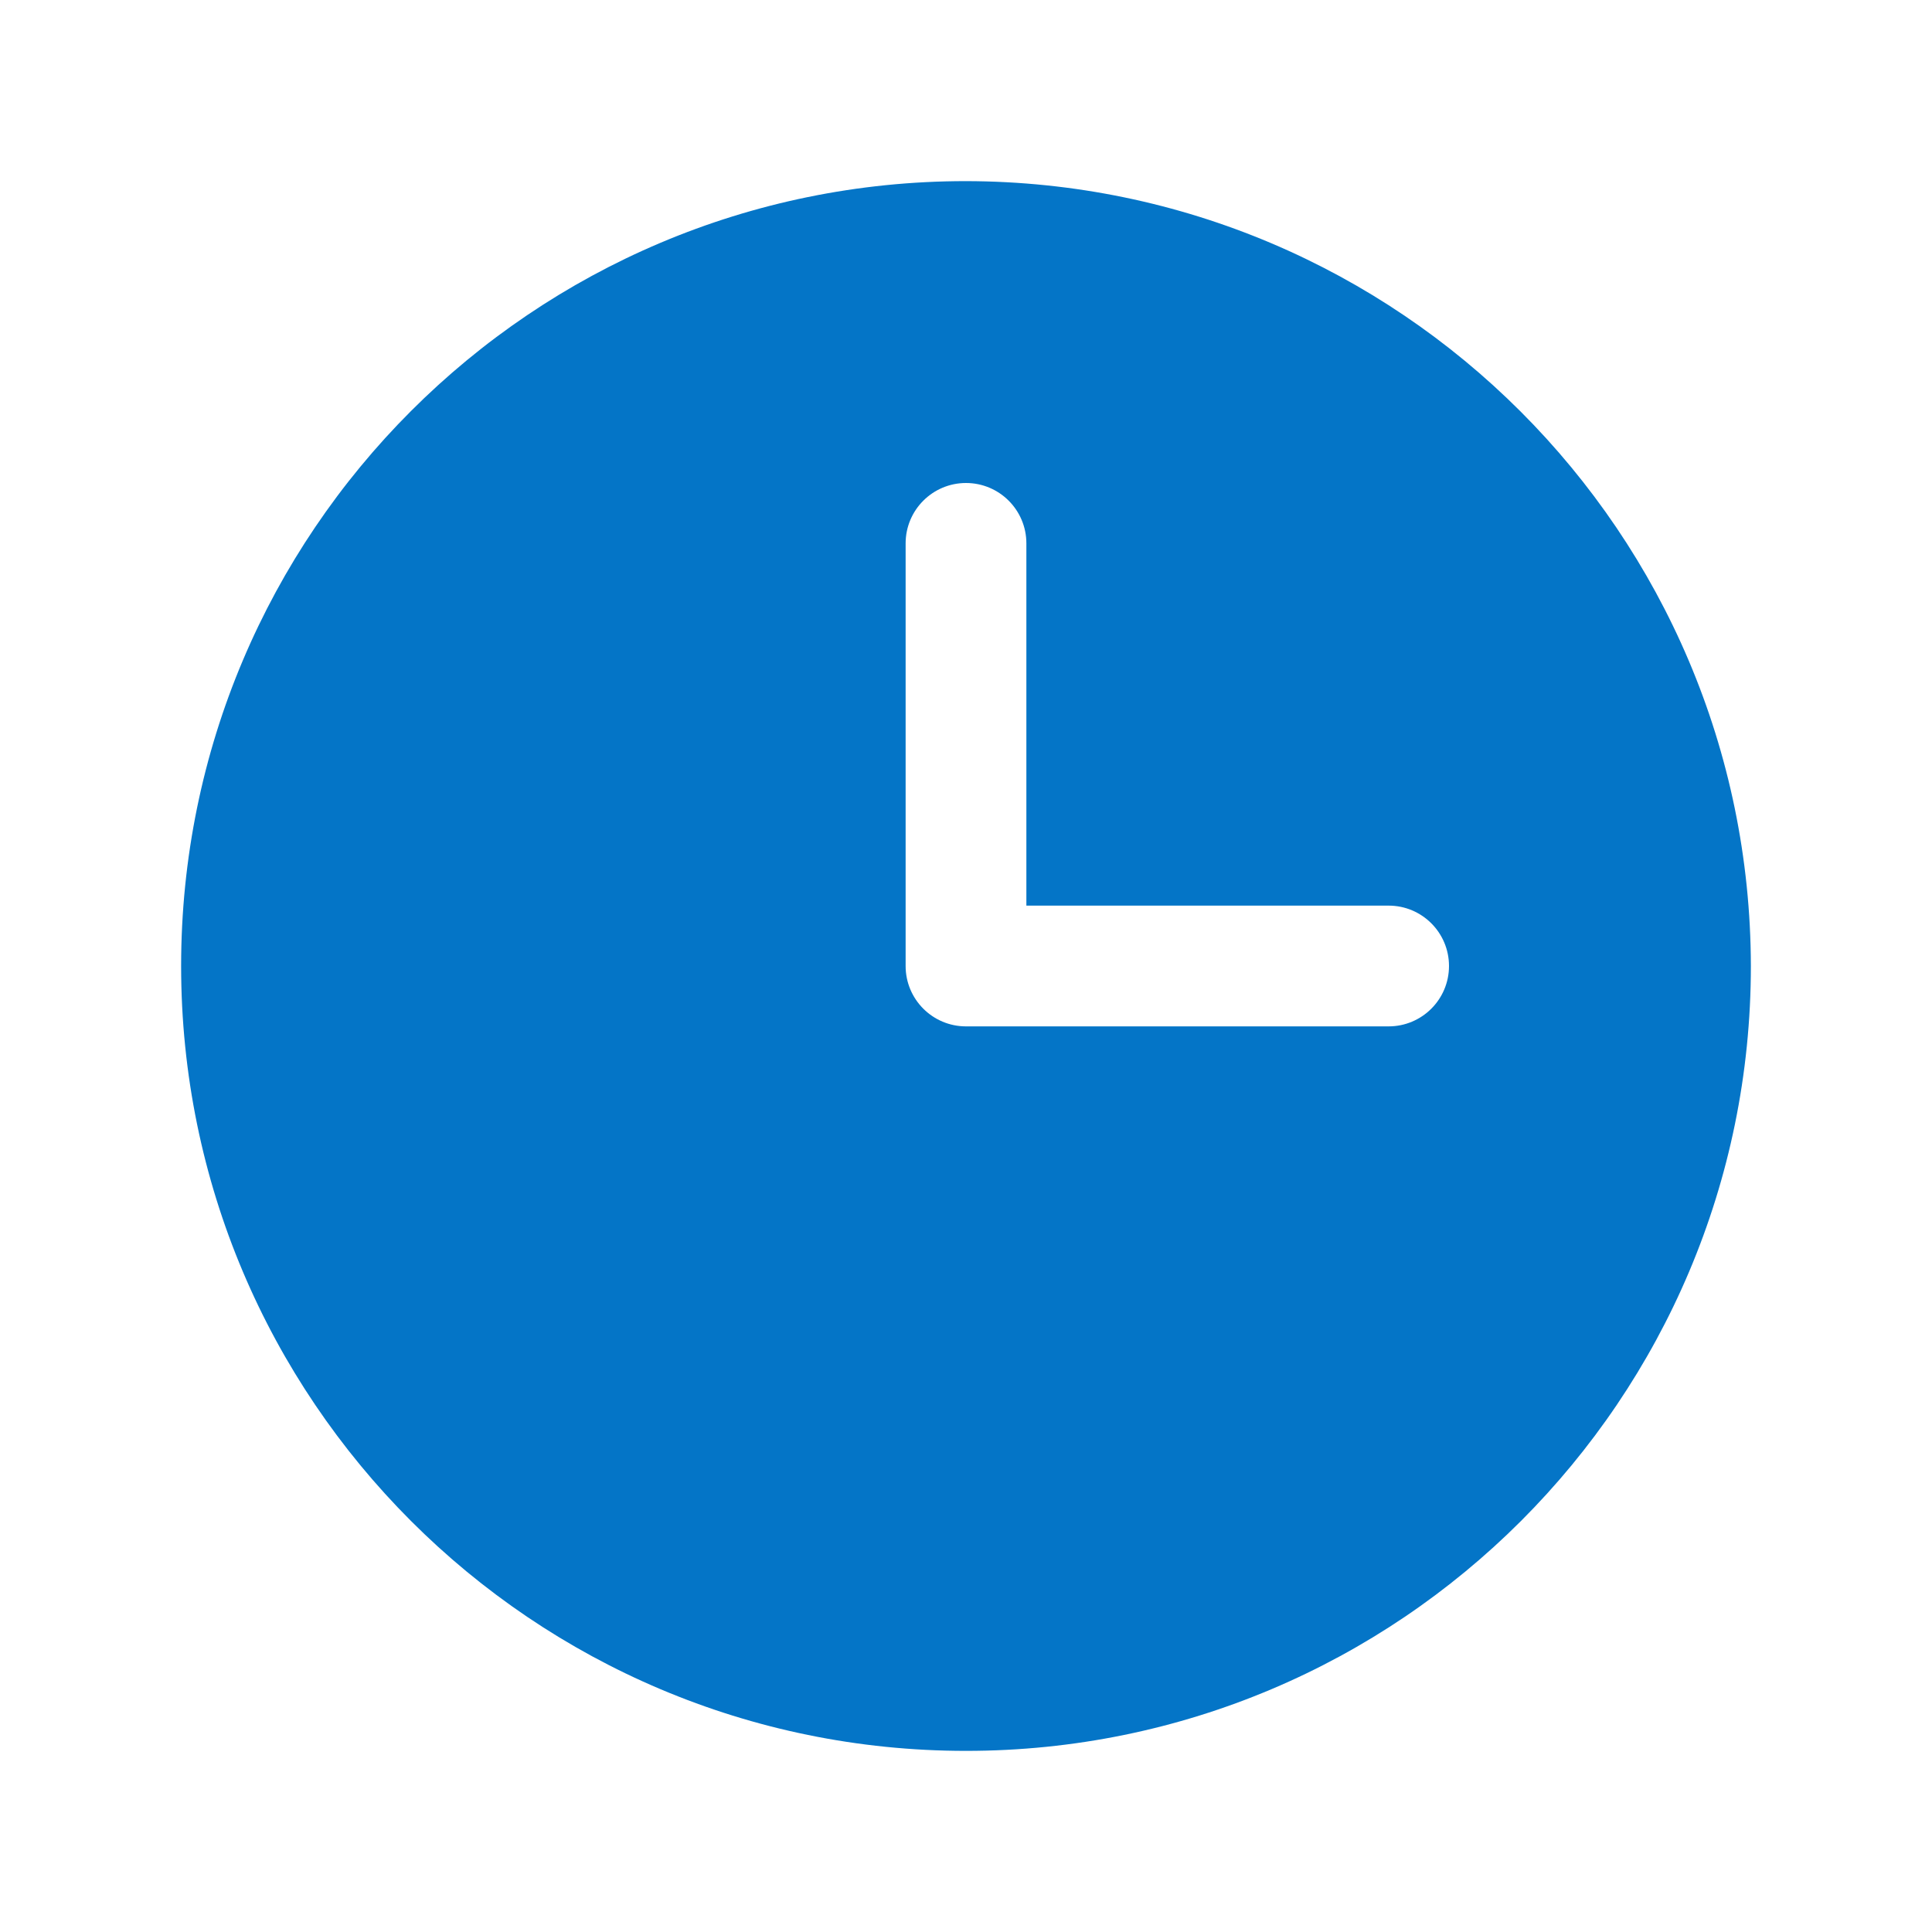
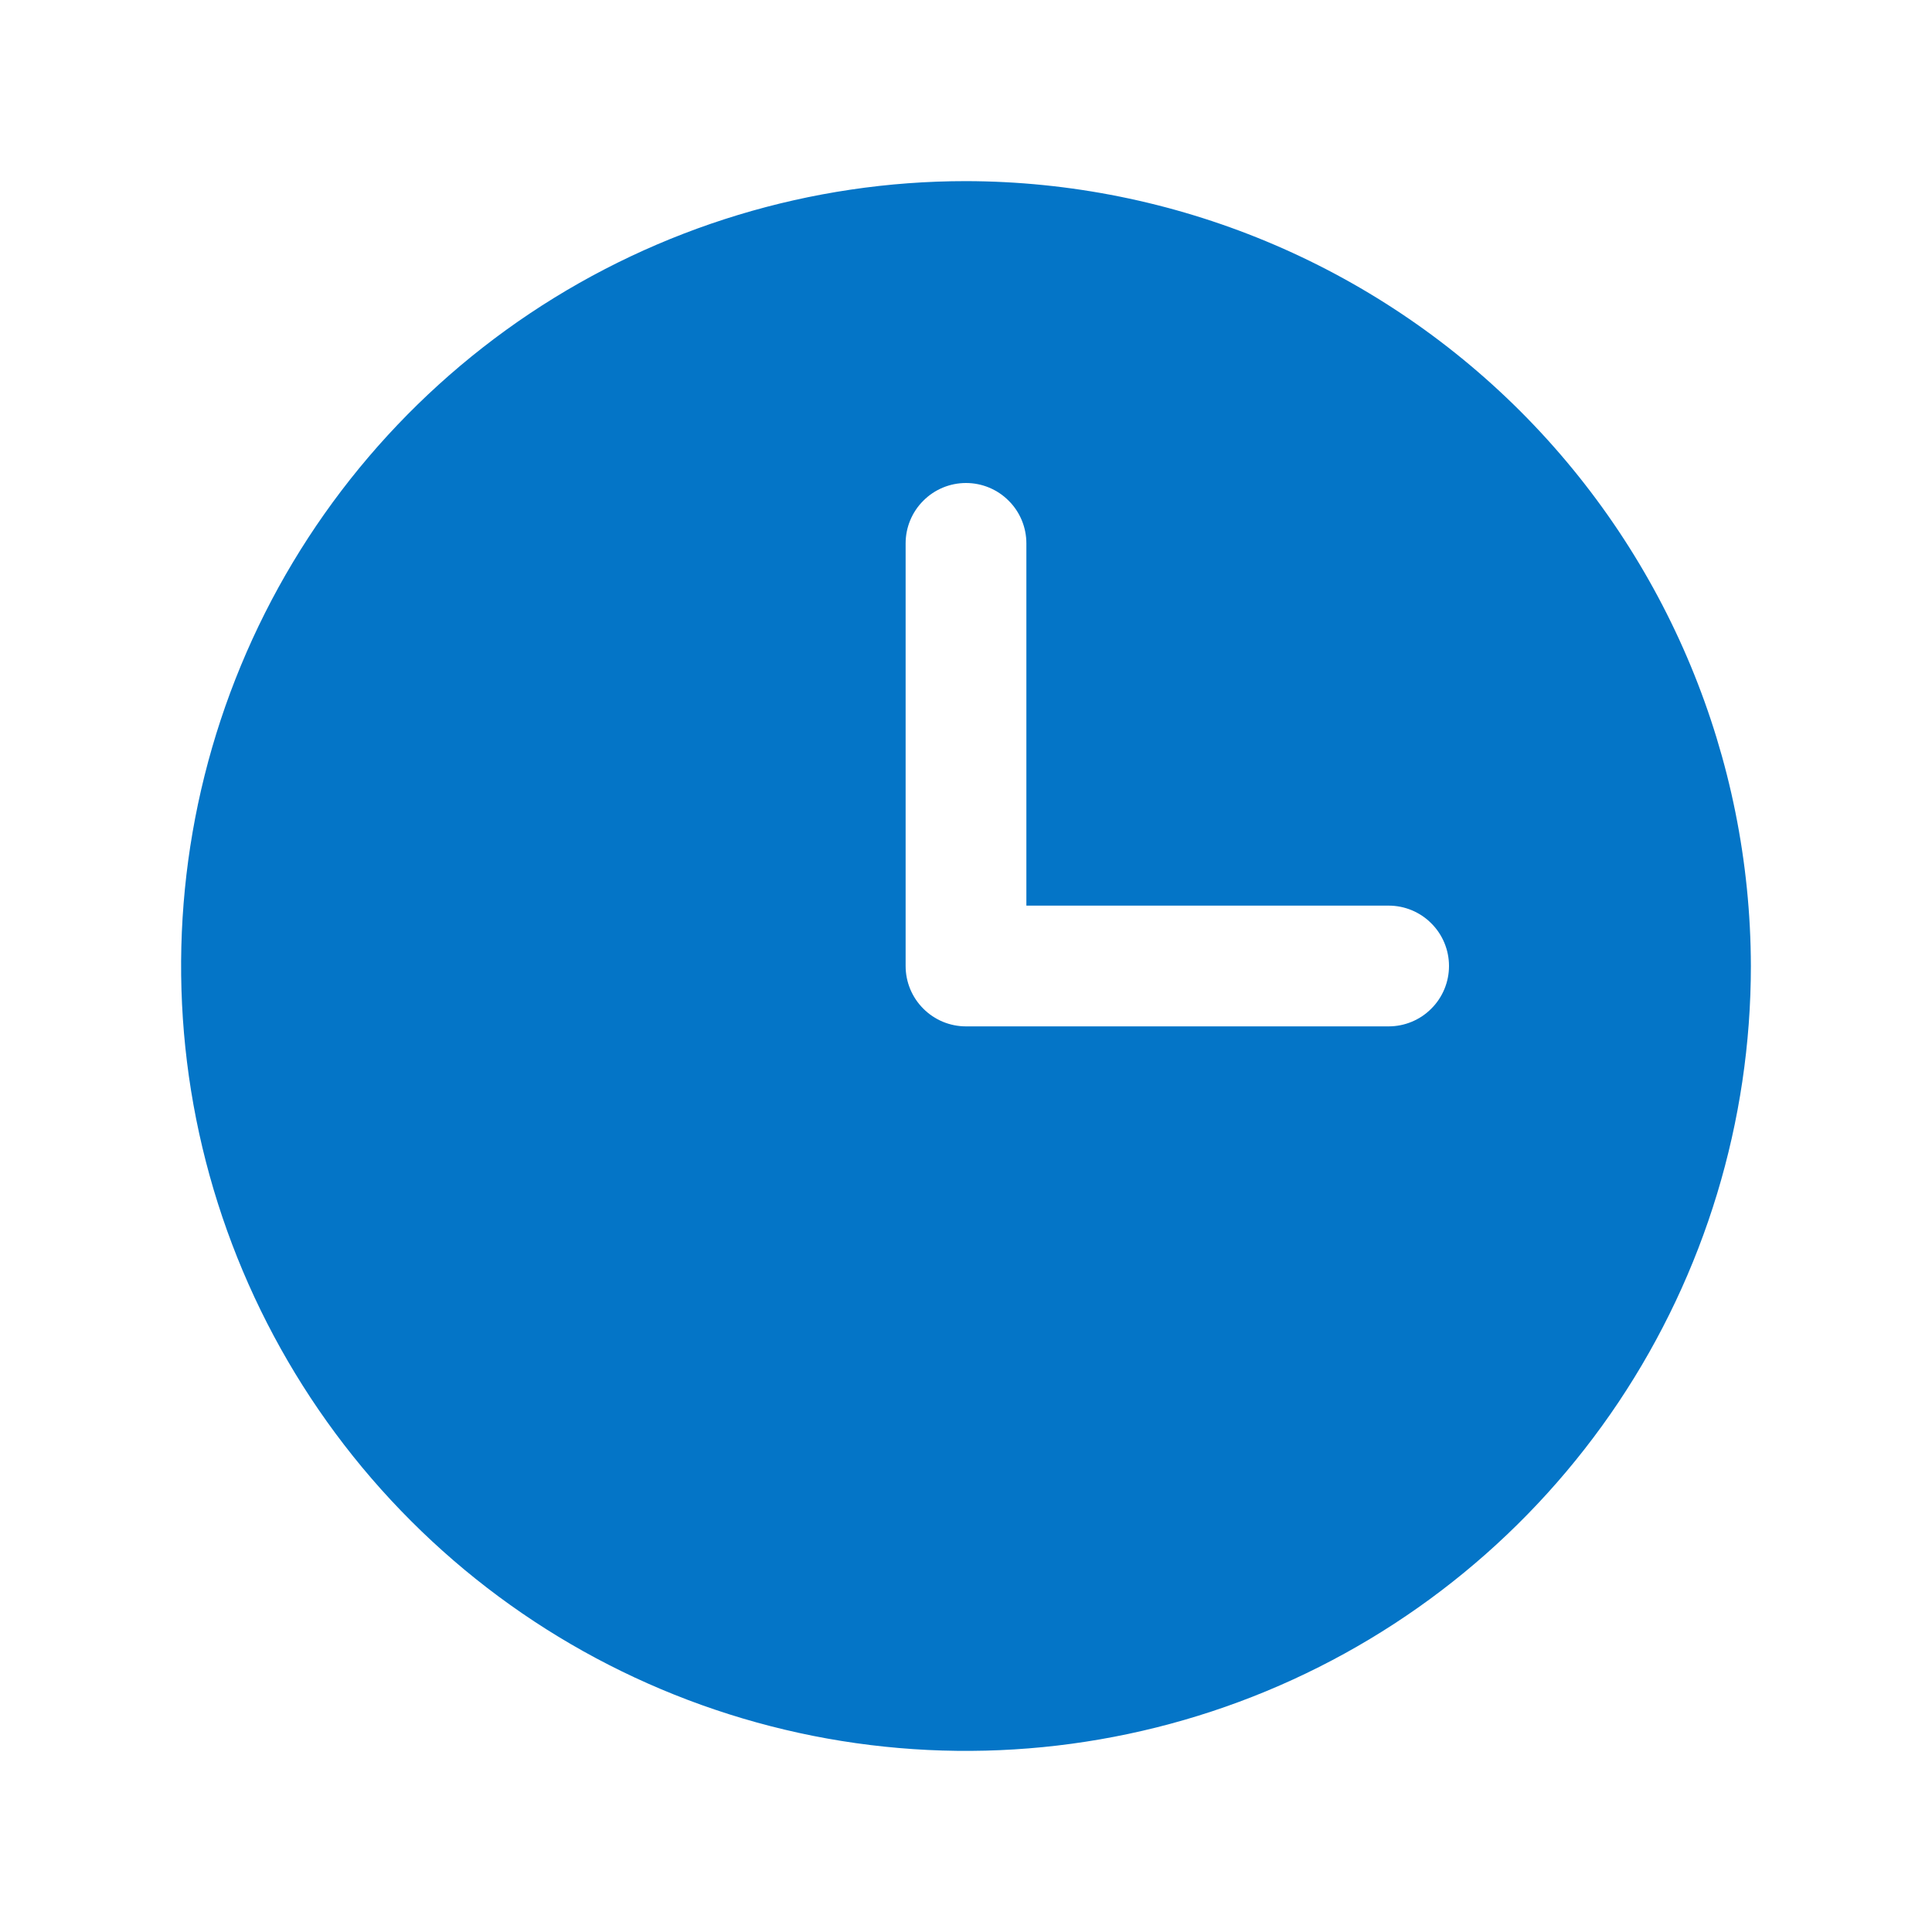
<svg xmlns="http://www.w3.org/2000/svg" width="24" height="24" viewBox="0 0 24 24" fill="none">
-   <path d="M12 2.25A9.75 9.75 0 1 0 21.75 12 9.769 9.769 0 0 0 12 2.25Zm5.25 10.5H12a.75.75 0 0 1-.75-.75V6.75a.75.75 0 1 1 1.5 0v4.5h4.5a.75.75 0 1 1 0 1.5Z" fill="#0475C7" />
+   <path d="M12 2.25C10.072 2.25 8.187 2.822 6.583 3.893C4.98 4.965 3.73 6.487 2.992 8.269C2.254 10.05 2.061 12.011 2.437 13.902C2.814 15.793 3.742 17.531 5.106 18.894C6.469 20.258 8.207 21.186 10.098 21.563C11.989 21.939 13.95 21.746 15.731 21.008C17.513 20.27 19.035 19.02 20.107 17.417C21.178 15.813 21.75 13.928 21.75 12C21.745 9.416 20.716 6.939 18.889 5.111C17.061 3.284 14.584 2.255 12 2.25ZM17.25 12.75H12C11.801 12.75 11.61 12.671 11.47 12.53C11.329 12.39 11.25 12.199 11.25 12V6.75C11.25 6.551 11.329 6.36 11.47 6.22C11.61 6.079 11.801 6 12 6C12.199 6 12.39 6.079 12.53 6.22C12.671 6.36 12.75 6.551 12.75 6.75V11.25H17.25C17.449 11.25 17.64 11.329 17.78 11.47C17.921 11.61 18 11.801 18 12C18 12.199 17.921 12.39 17.78 12.53C17.64 12.671 17.449 12.75 17.25 12.75Z" fill="#0475C7" />
</svg>
